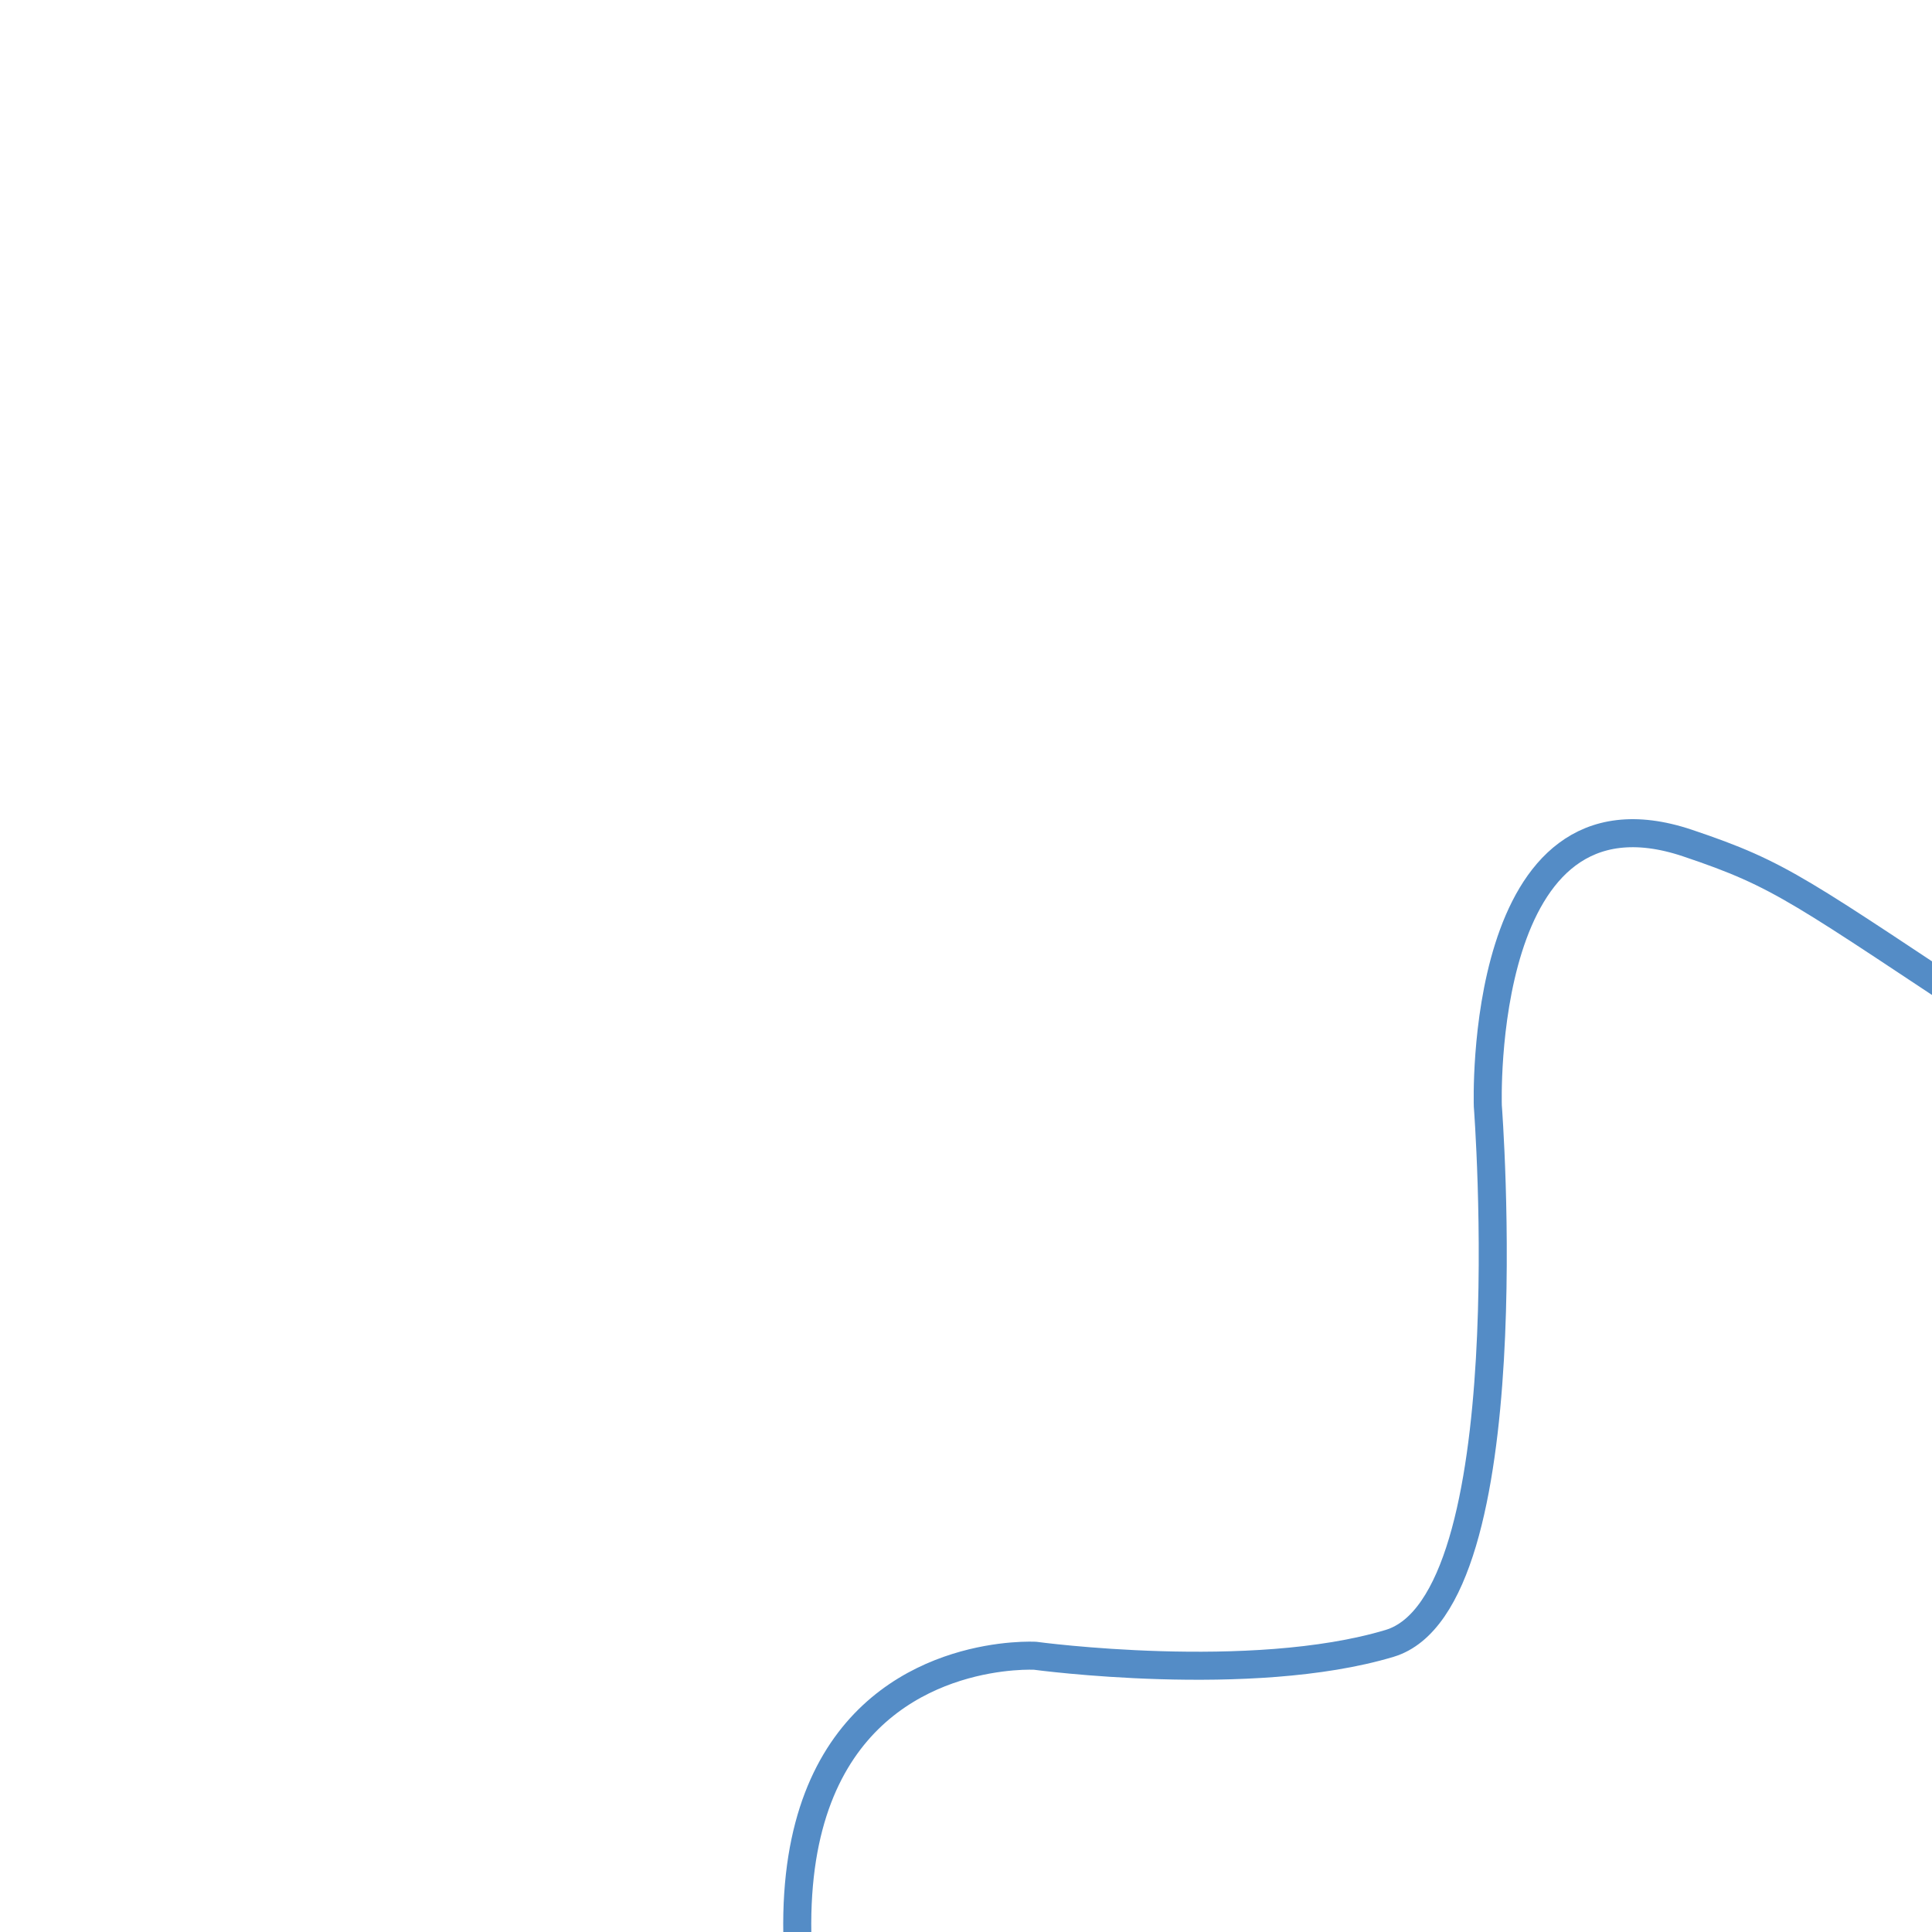
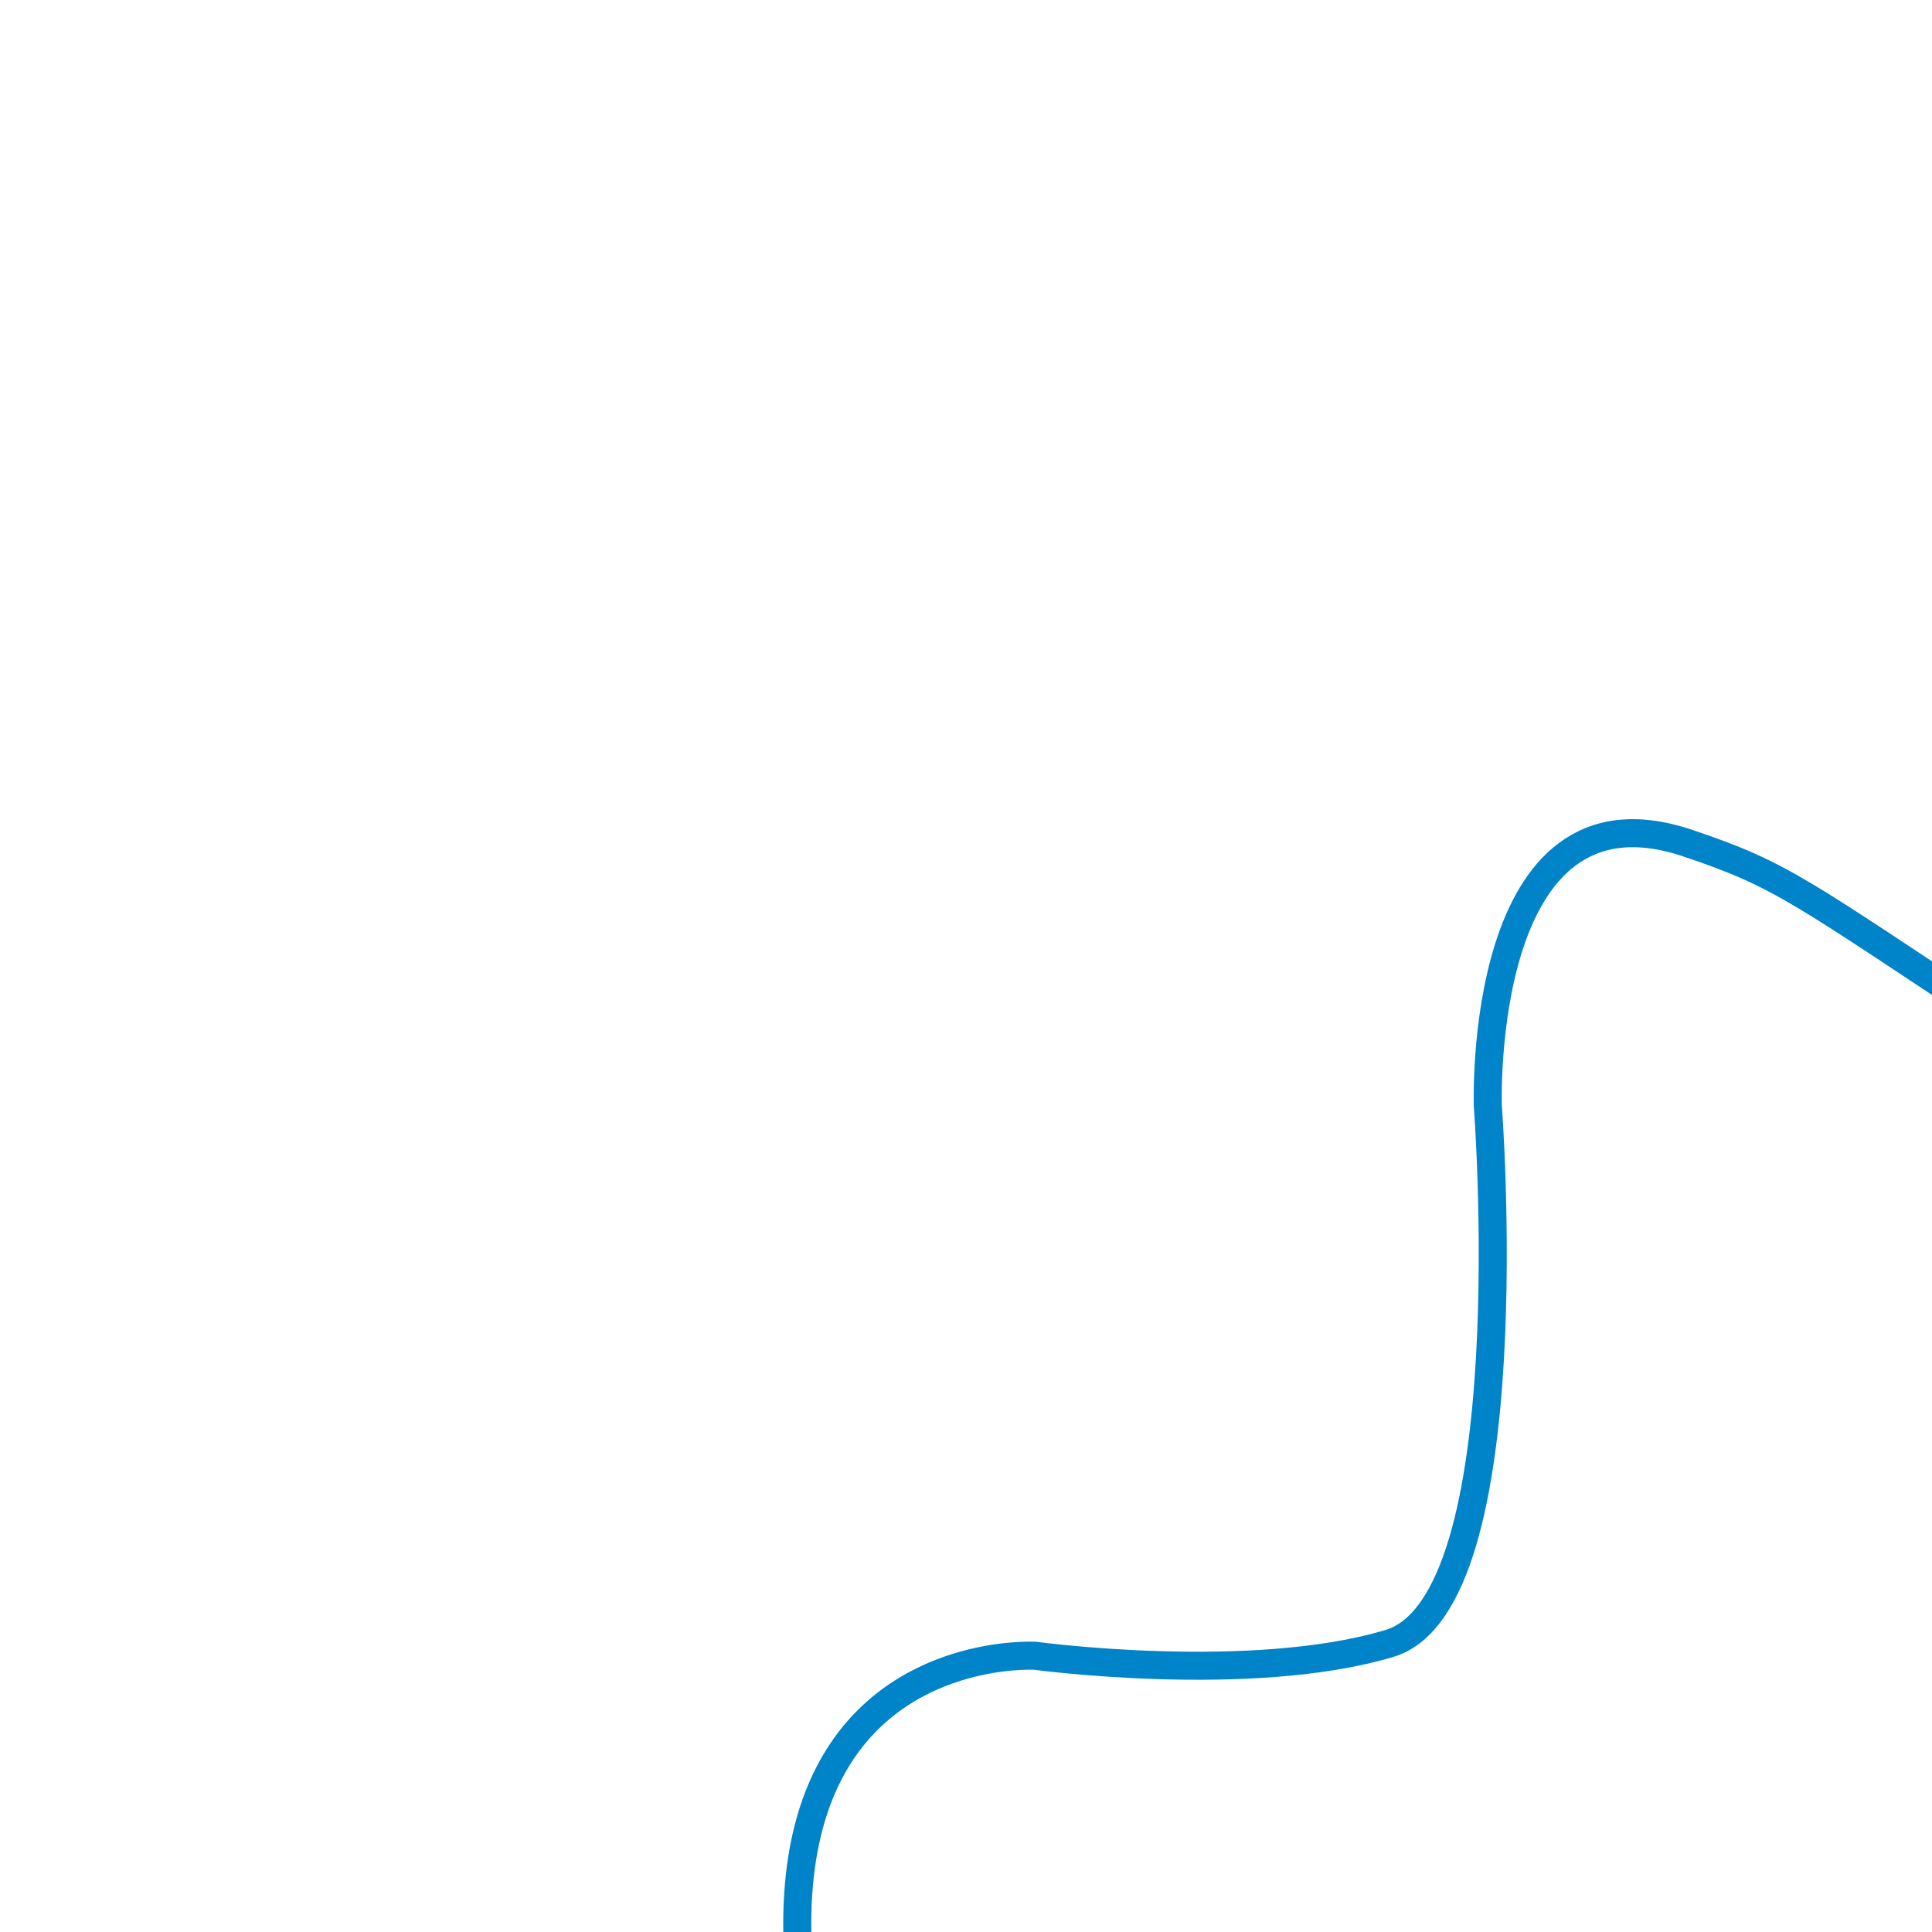
<svg xmlns="http://www.w3.org/2000/svg" width="200" height="200" viewBox="0 0 52.917 52.917" version="1.1" id="svg8">
  <defs id="defs2" />
  <g id="layer1">
-     <path style="fill:none;fill-opacity:1;stroke:#548cc6;stroke-width:0.768;stroke-linecap:butt;stroke-linejoin:miter;stroke-miterlimit:4;stroke-dasharray:none;stroke-opacity:1" d="M 29.589,73.692 C 12.898,44.455 28.353,45.351 28.353,45.351 c 0,0 5.911,0.801 9.707,-0.339 3.74,-1.124 2.691,-14.72 2.691,-14.72 0,0 -0.31,-9.143 5.471,-7.2 2.617,0.88 3.016,1.276 8.815,5.103 27.327,14.364 -8.356,30.6 -25.447,45.498 z" id="path18" />
+     <path style="fill:none;fill-opacity:1;stroke:#0084c9;stroke-width:0.768;stroke-linecap:butt;stroke-linejoin:miter;stroke-miterlimit:4;stroke-dasharray:none;stroke-opacity:1" d="M 29.589,73.692 C 12.898,44.455 28.353,45.351 28.353,45.351 c 0,0 5.911,0.801 9.707,-0.339 3.74,-1.124 2.691,-14.72 2.691,-14.72 0,0 -0.31,-9.143 5.471,-7.2 2.617,0.88 3.016,1.276 8.815,5.103 27.327,14.364 -8.356,30.6 -25.447,45.498 z" id="path18" />
    <path style="fill:none;stroke:#000000;stroke-width:0.265px;stroke-linecap:butt;stroke-linejoin:miter;stroke-opacity:1" d="M 13.04,23.624 Z" id="path20" />
  </g>
</svg>
